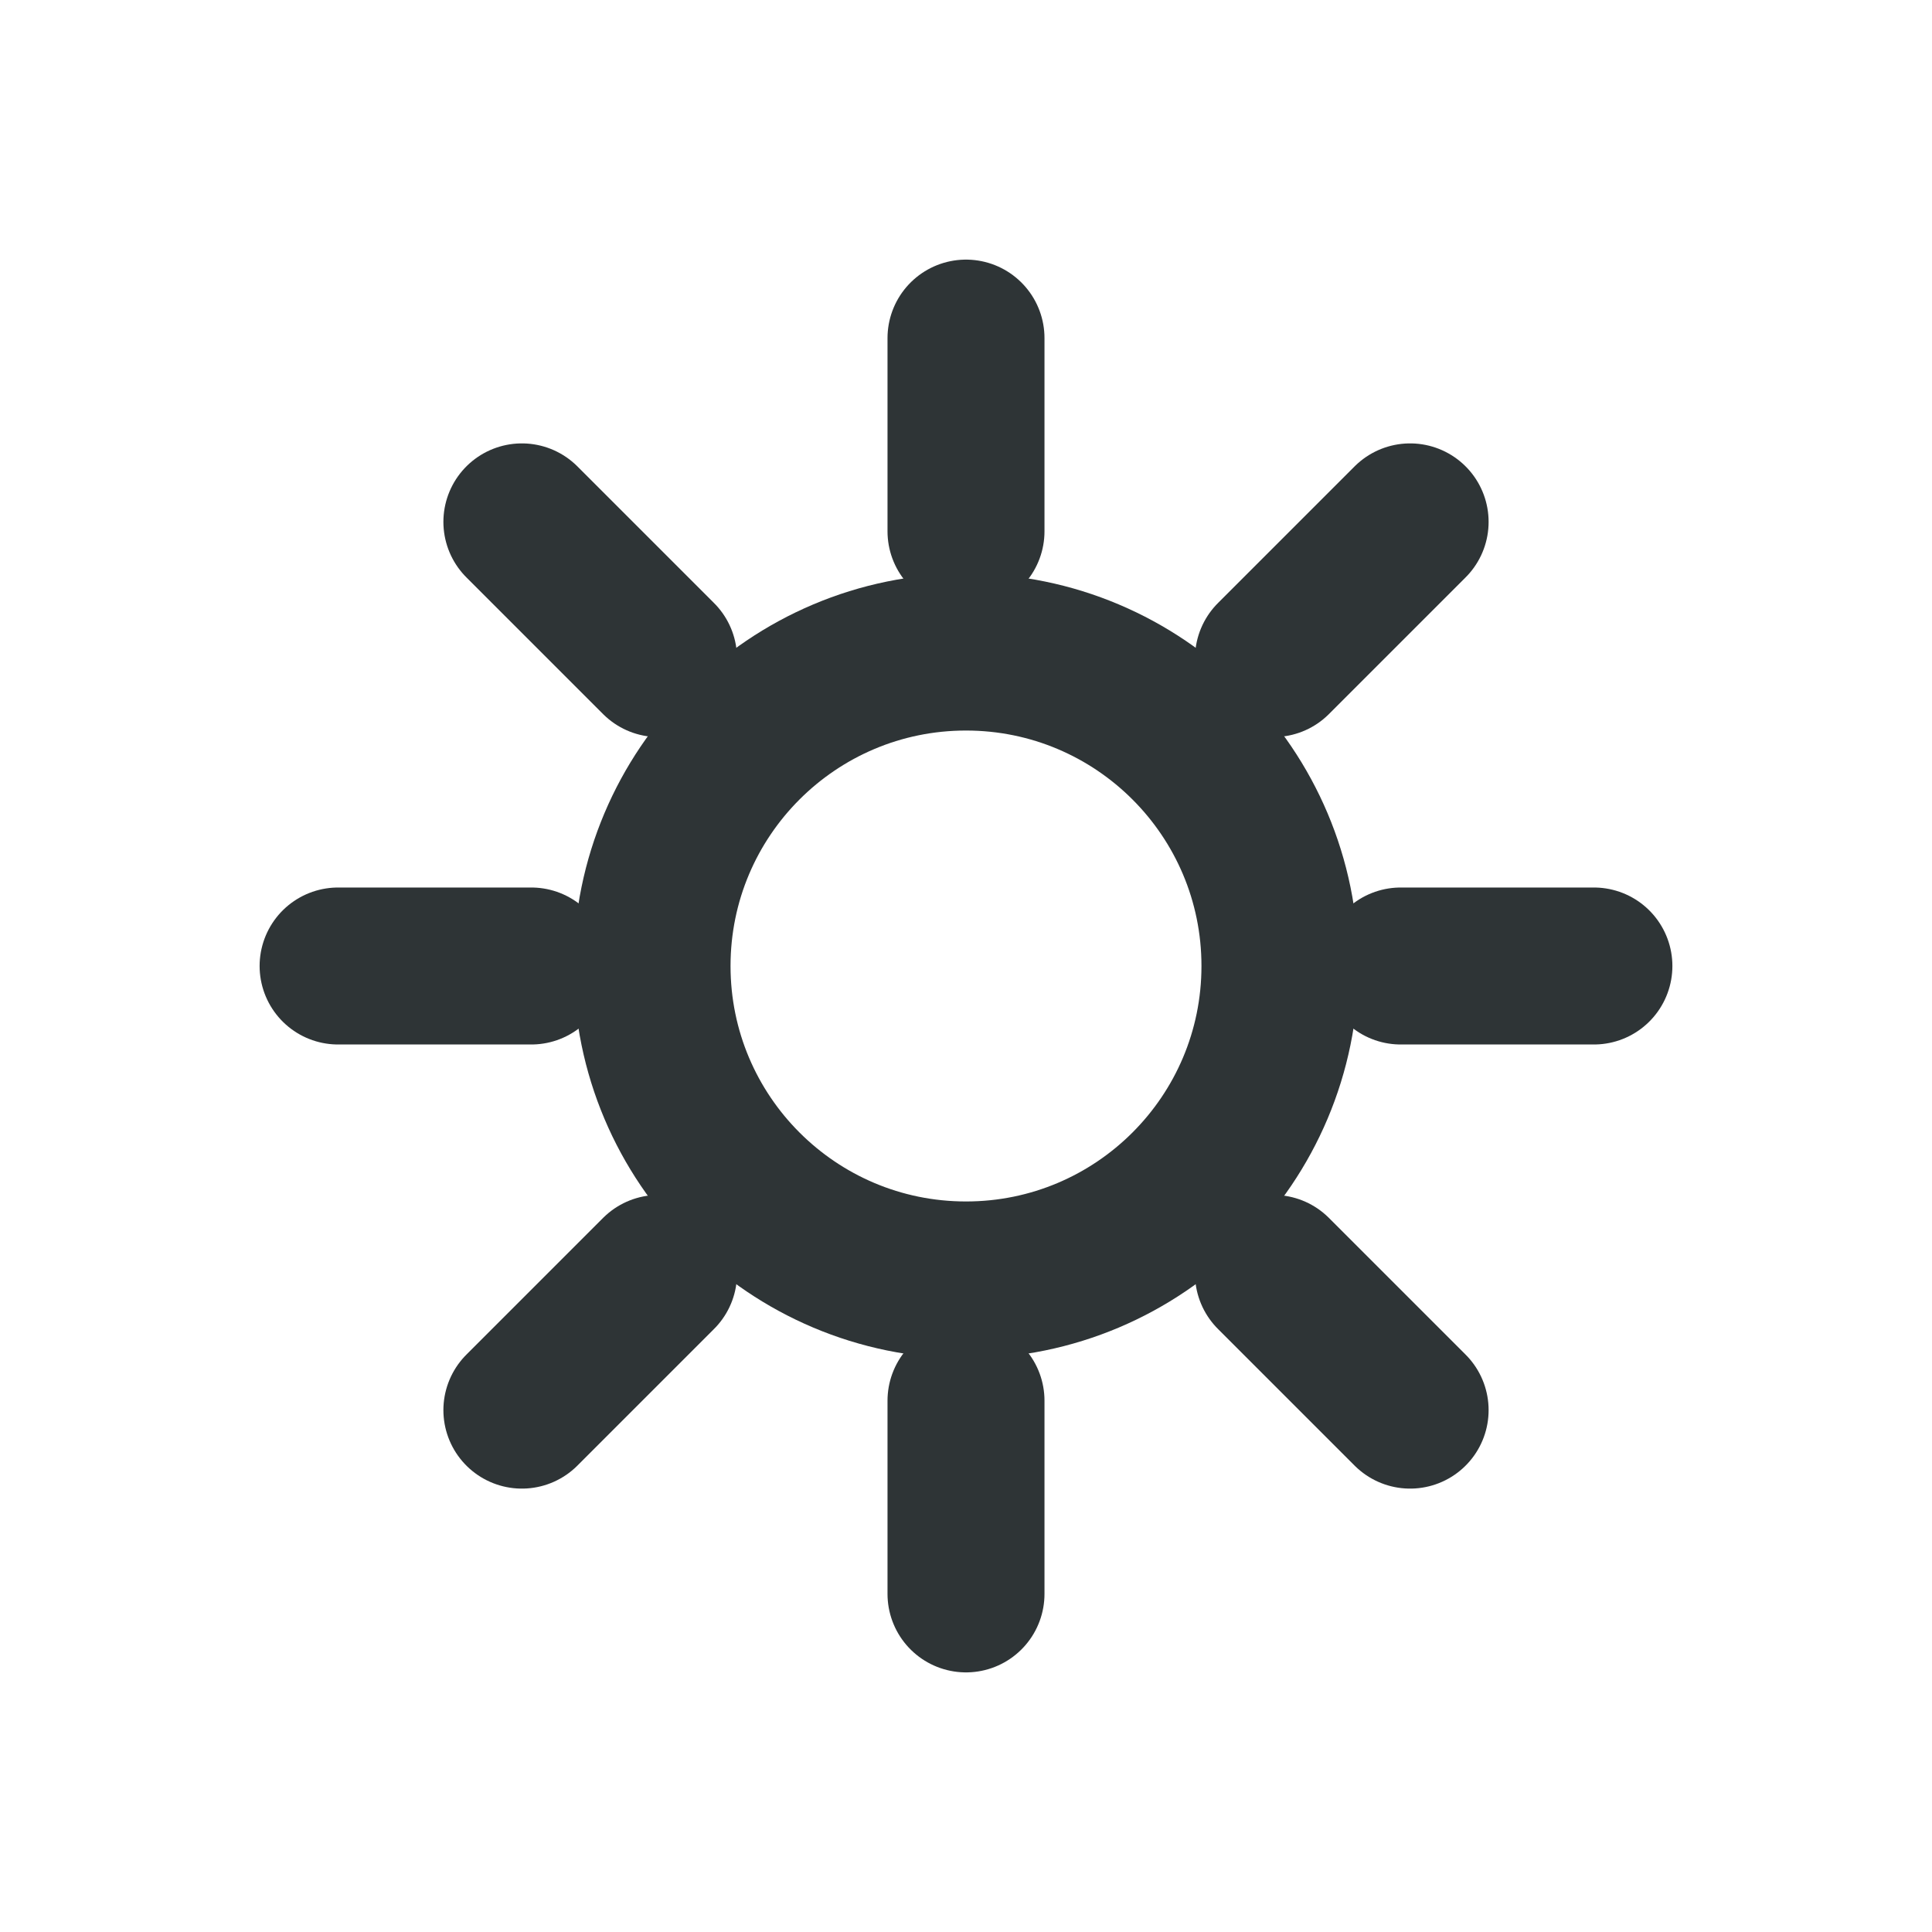
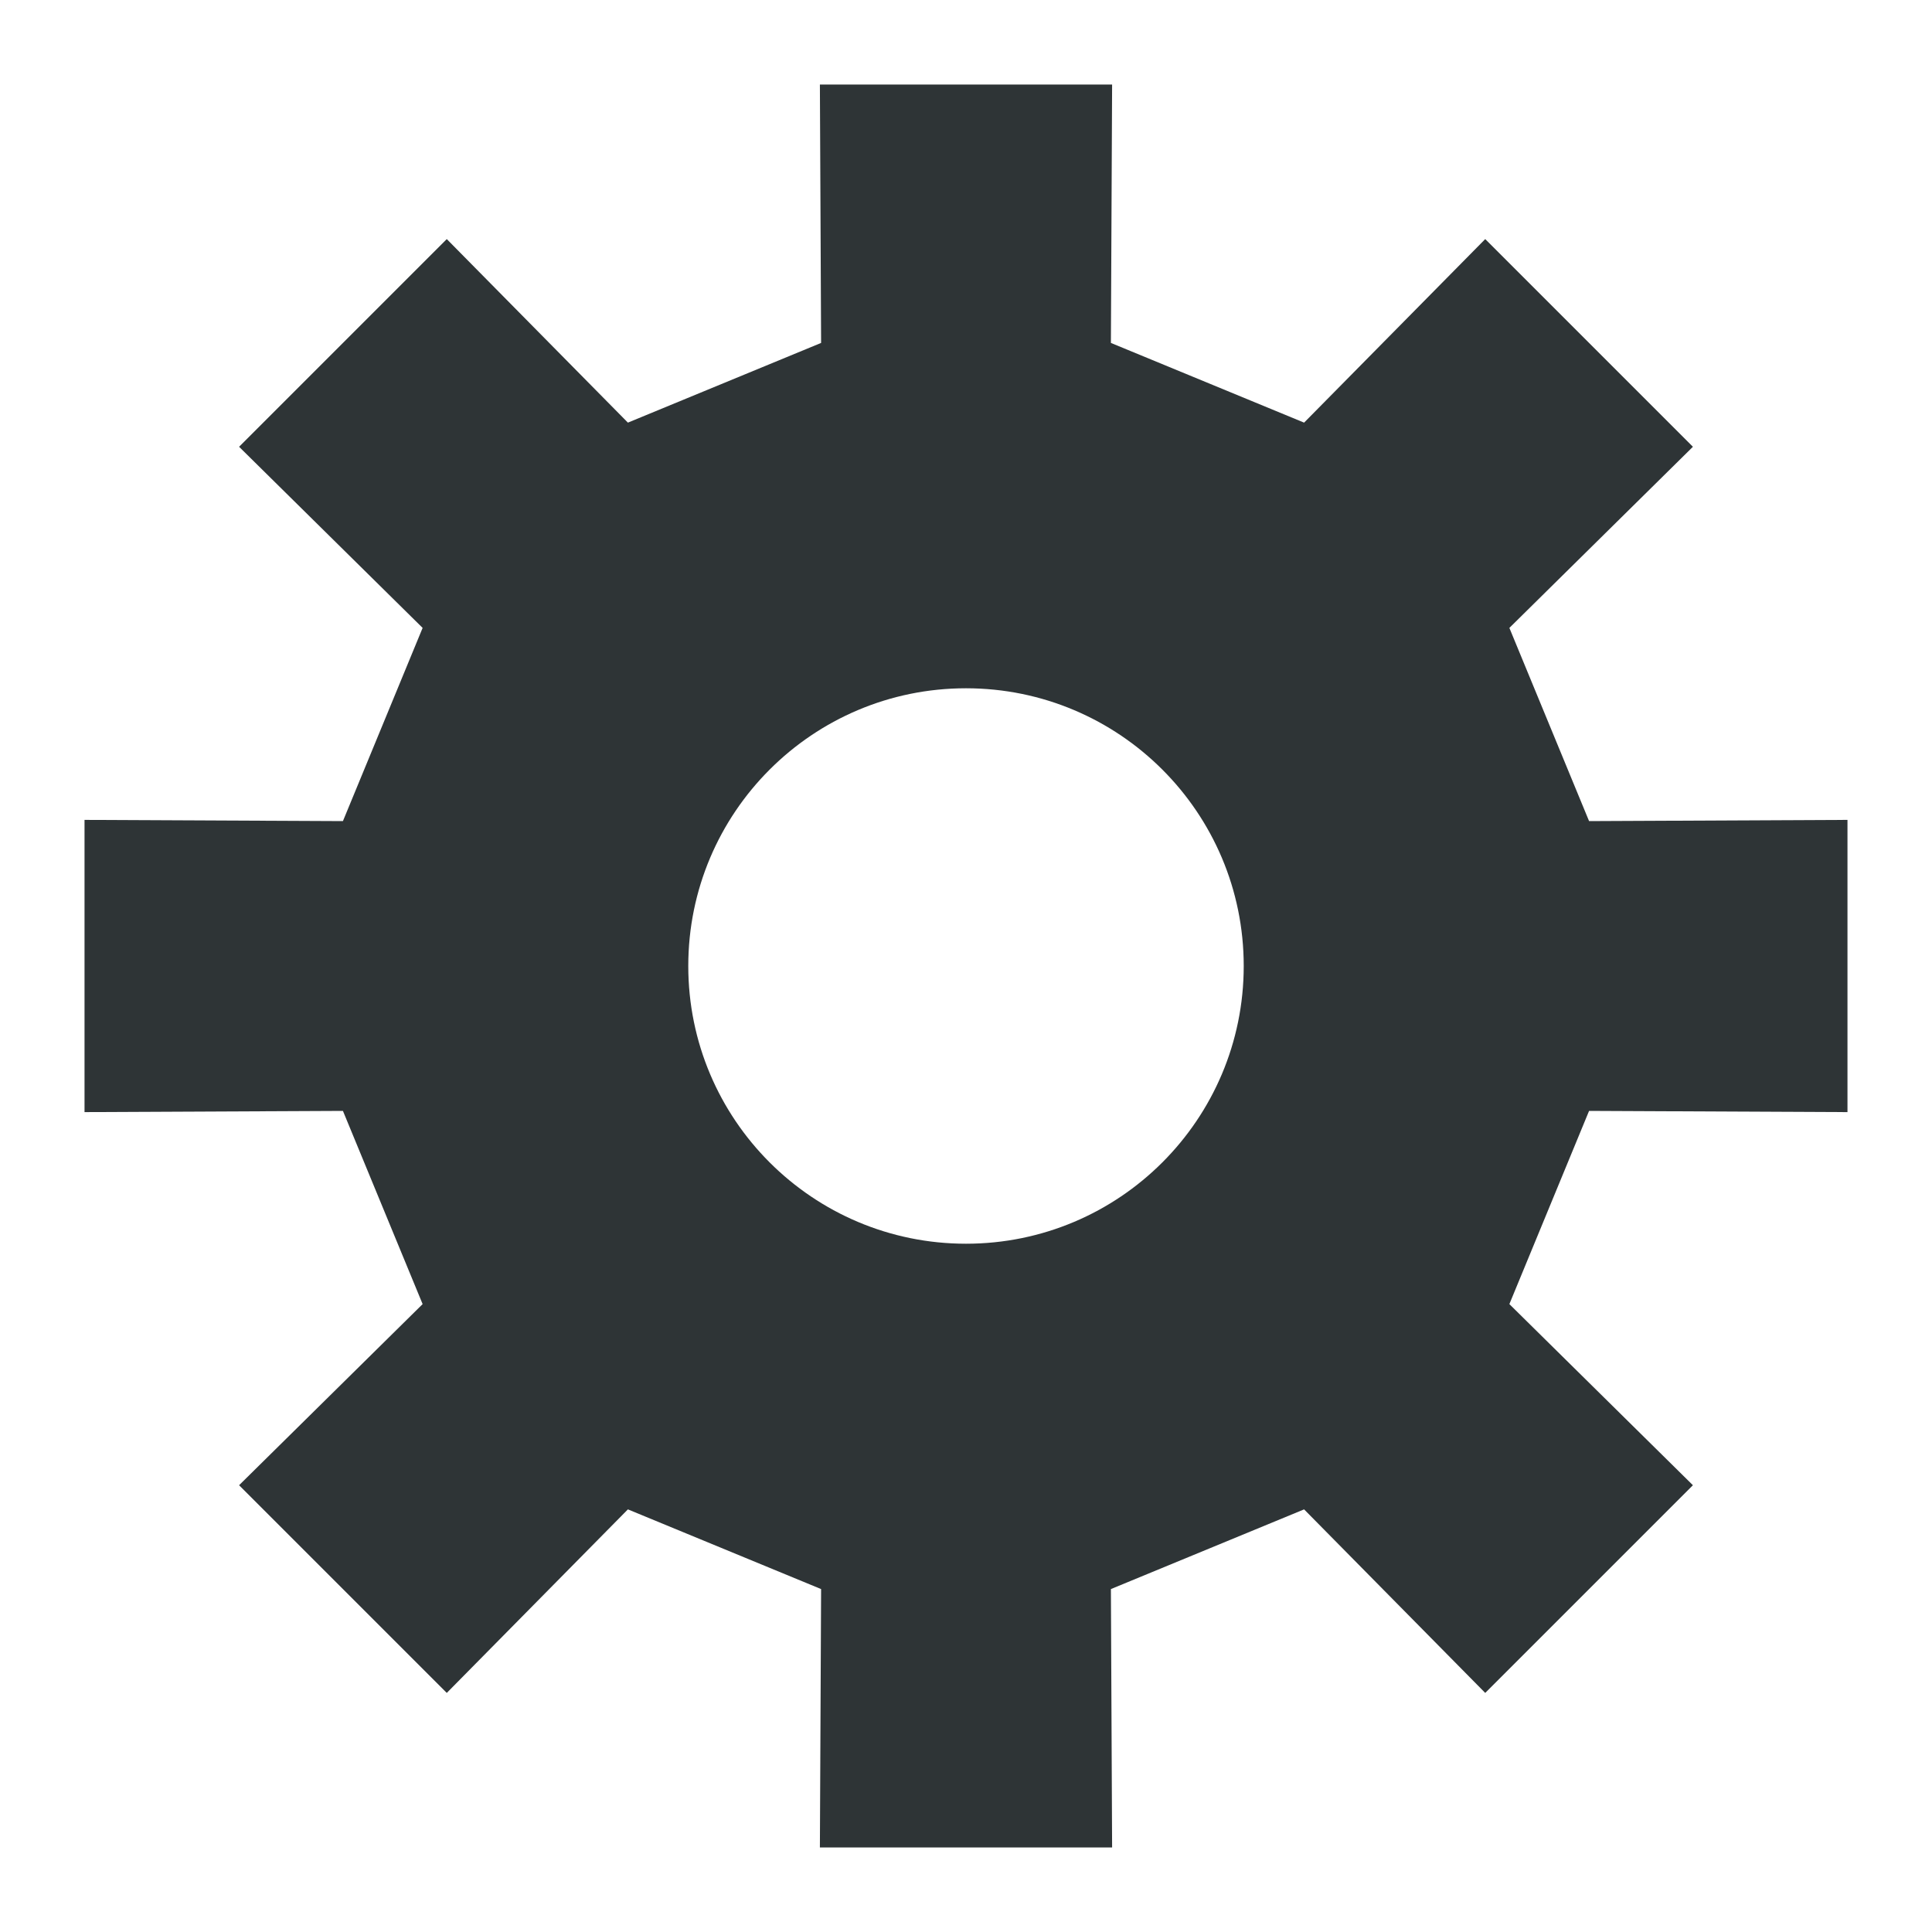
<svg xmlns="http://www.w3.org/2000/svg" width="16" height="16" viewBox="0 0 16 16">
-   <circle cx="8" cy="8" r="2.6" fill="none" stroke="#2e3436" stroke-width="1.3" />
-   <g stroke="#2e3436" stroke-width="1.3" stroke-linecap="round">
-     <path d="M11.6 8 L13.2 8" />
-     <path d="M10.546 10.546 L11.678 11.678" />
-     <path d="M8 11.6 L8 13.2" />
-     <path d="M5.454 10.546 L4.322 11.678" />
-     <path d="M4.4 8 L2.8 8" />
-     <path d="M5.454 5.454 L4.322 4.322" />
-     <path d="M8 4.4 L8 2.8" />
-     <path d="M10.546 5.454 L11.678 4.322" />
-   </g>
+   <path d="M 15.30 6.79 L 15.30 9.21 L 13.16 9.20 L 12.50 10.80 L 14.02 12.30 L 12.30 14.02 L 10.80 12.50 L 9.20 13.16 L 9.21 15.30 L 6.79 15.30 L 6.80 13.16 L 5.20 12.50 L 3.70 14.02 L 1.98 12.30 L 3.50 10.80 L 2.84 9.20 L 0.70 9.21 L 0.70 6.79 L 2.84 6.80 L 3.50 5.20 L 1.98 3.70 L 3.70 1.98 L 5.20 3.50 L 6.80 2.84 L 6.79 0.70 L 9.21 0.70 L 9.20 2.84 L 10.80 3.50 L 12.30 1.98 L 14.02 3.70 L 12.50 5.20 L 13.16 6.80 Z M 8 5.70 A 2.3 2.3 0 1 0 8 10.30 A 2.3 2.3 0 1 0 8 5.70 Z" fill="#2e3436" fill-rule="evenodd" />
</svg>
